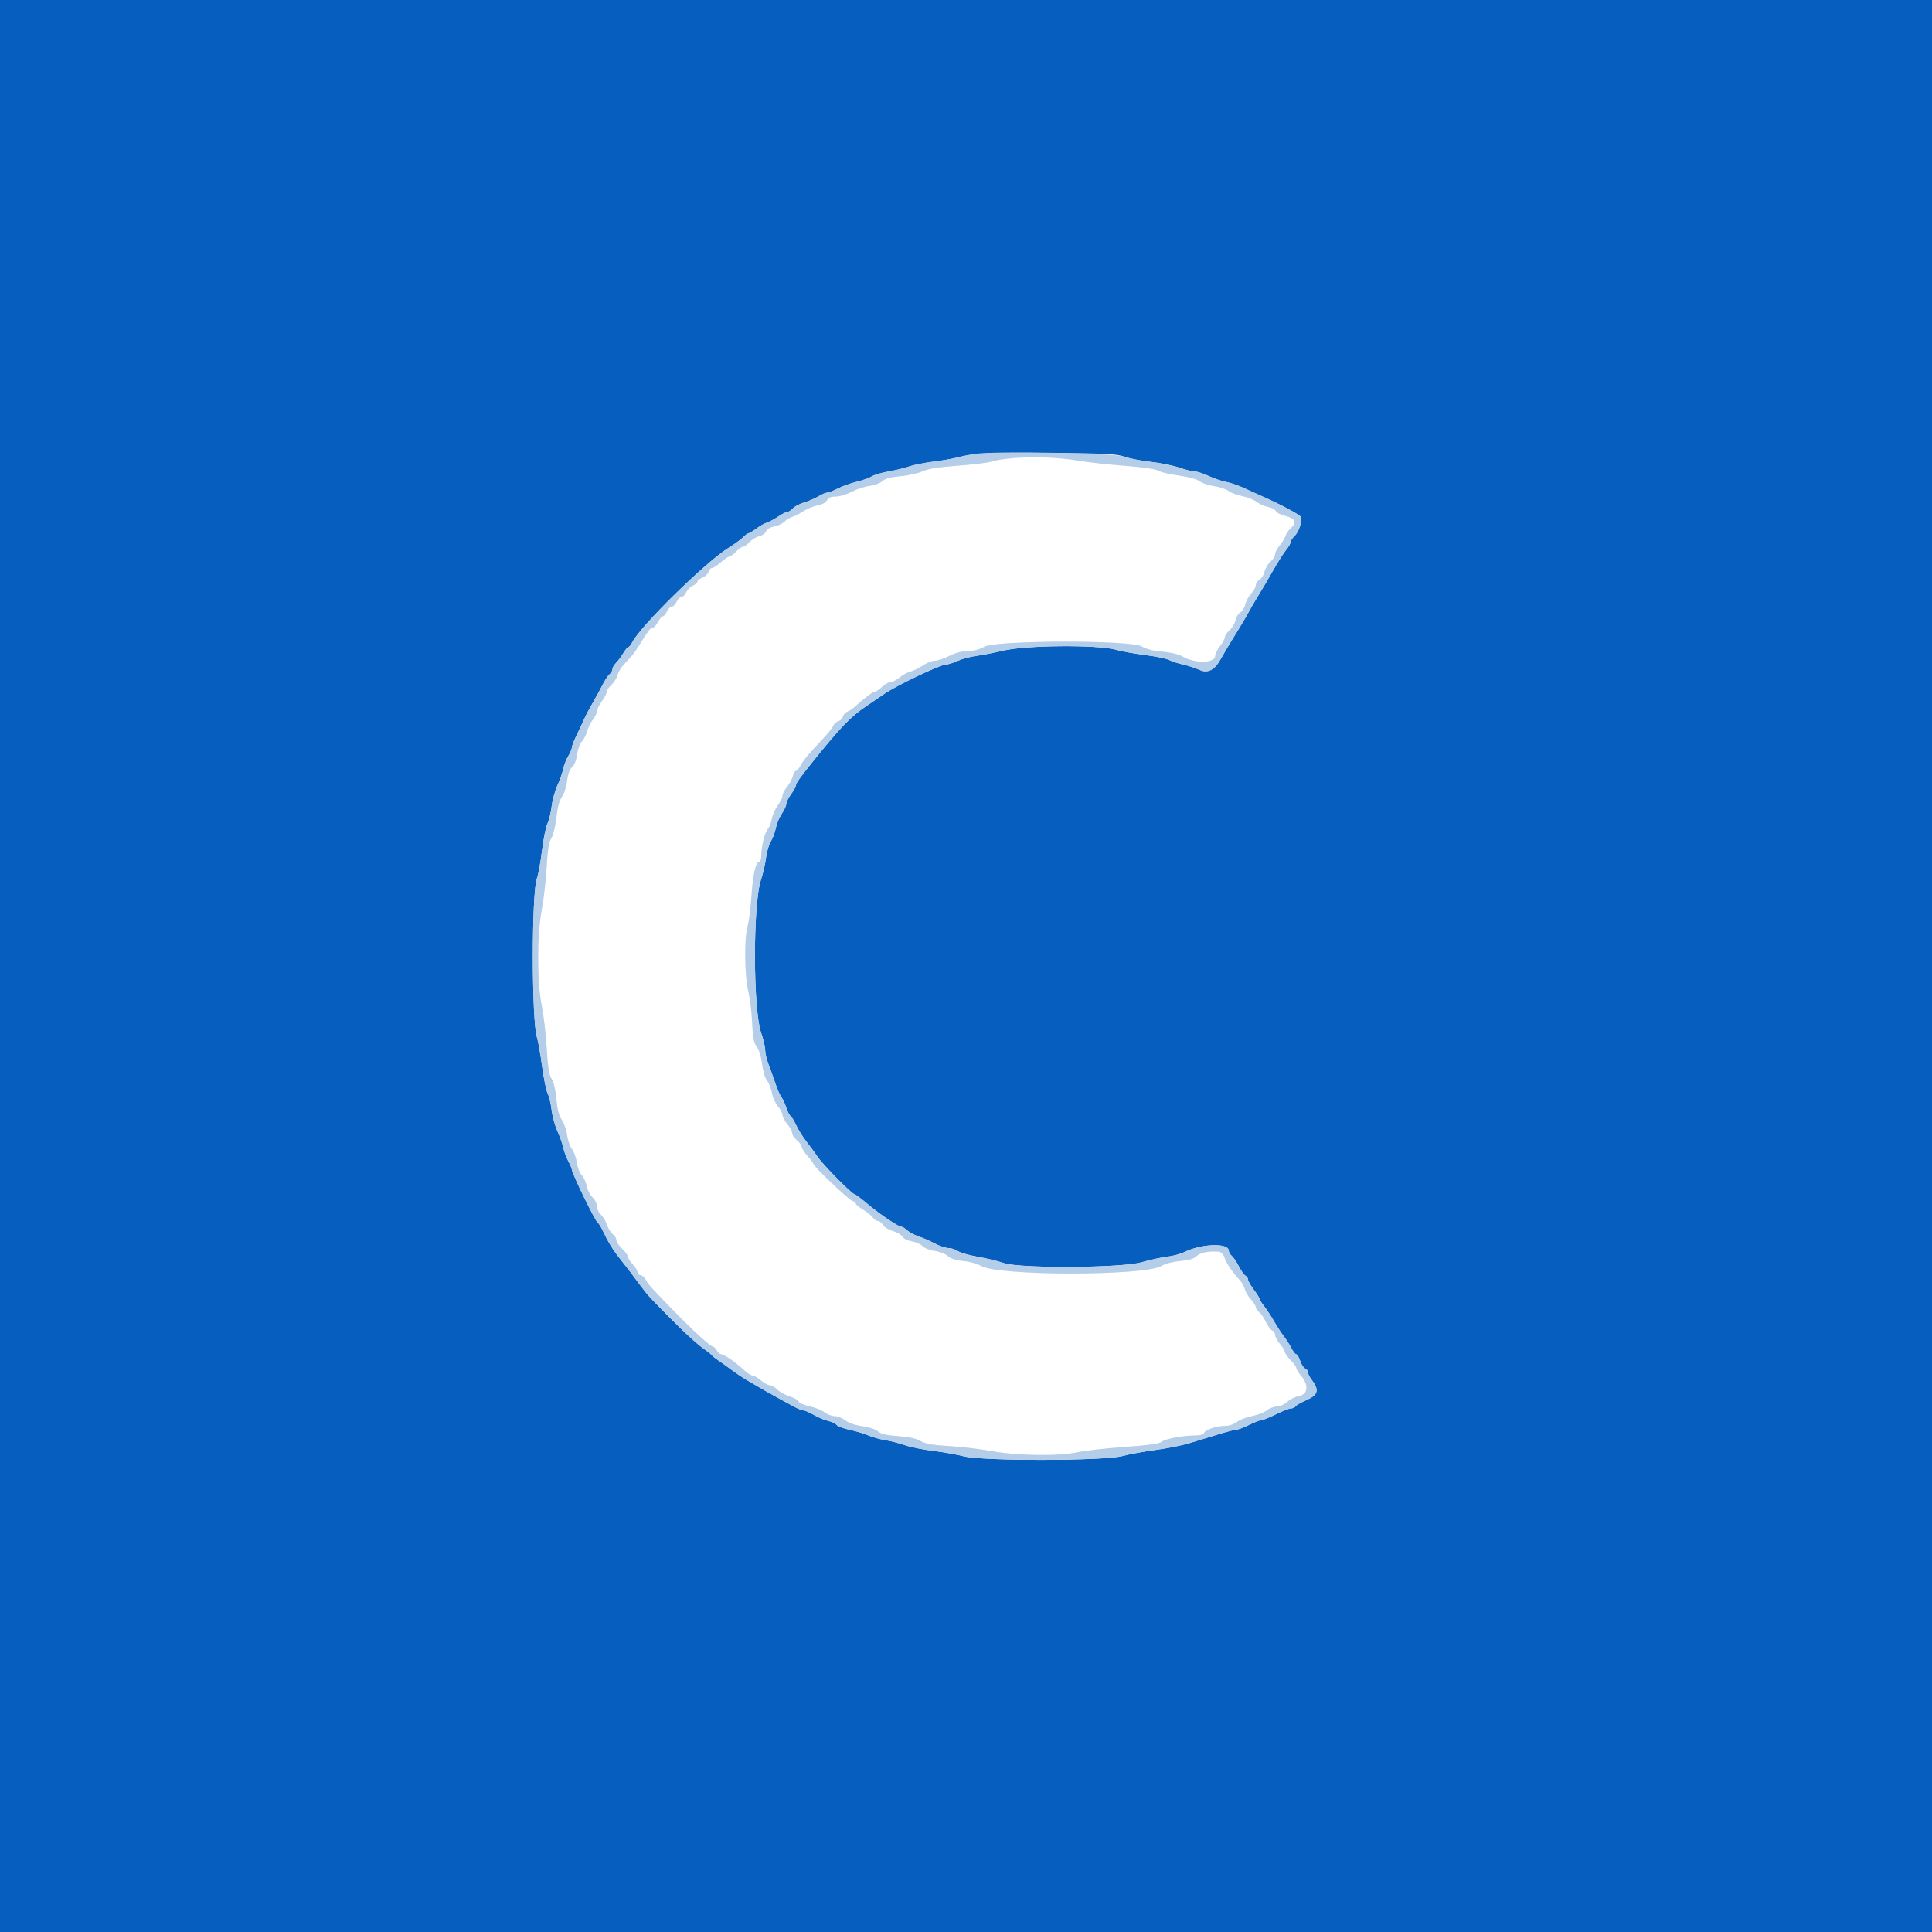
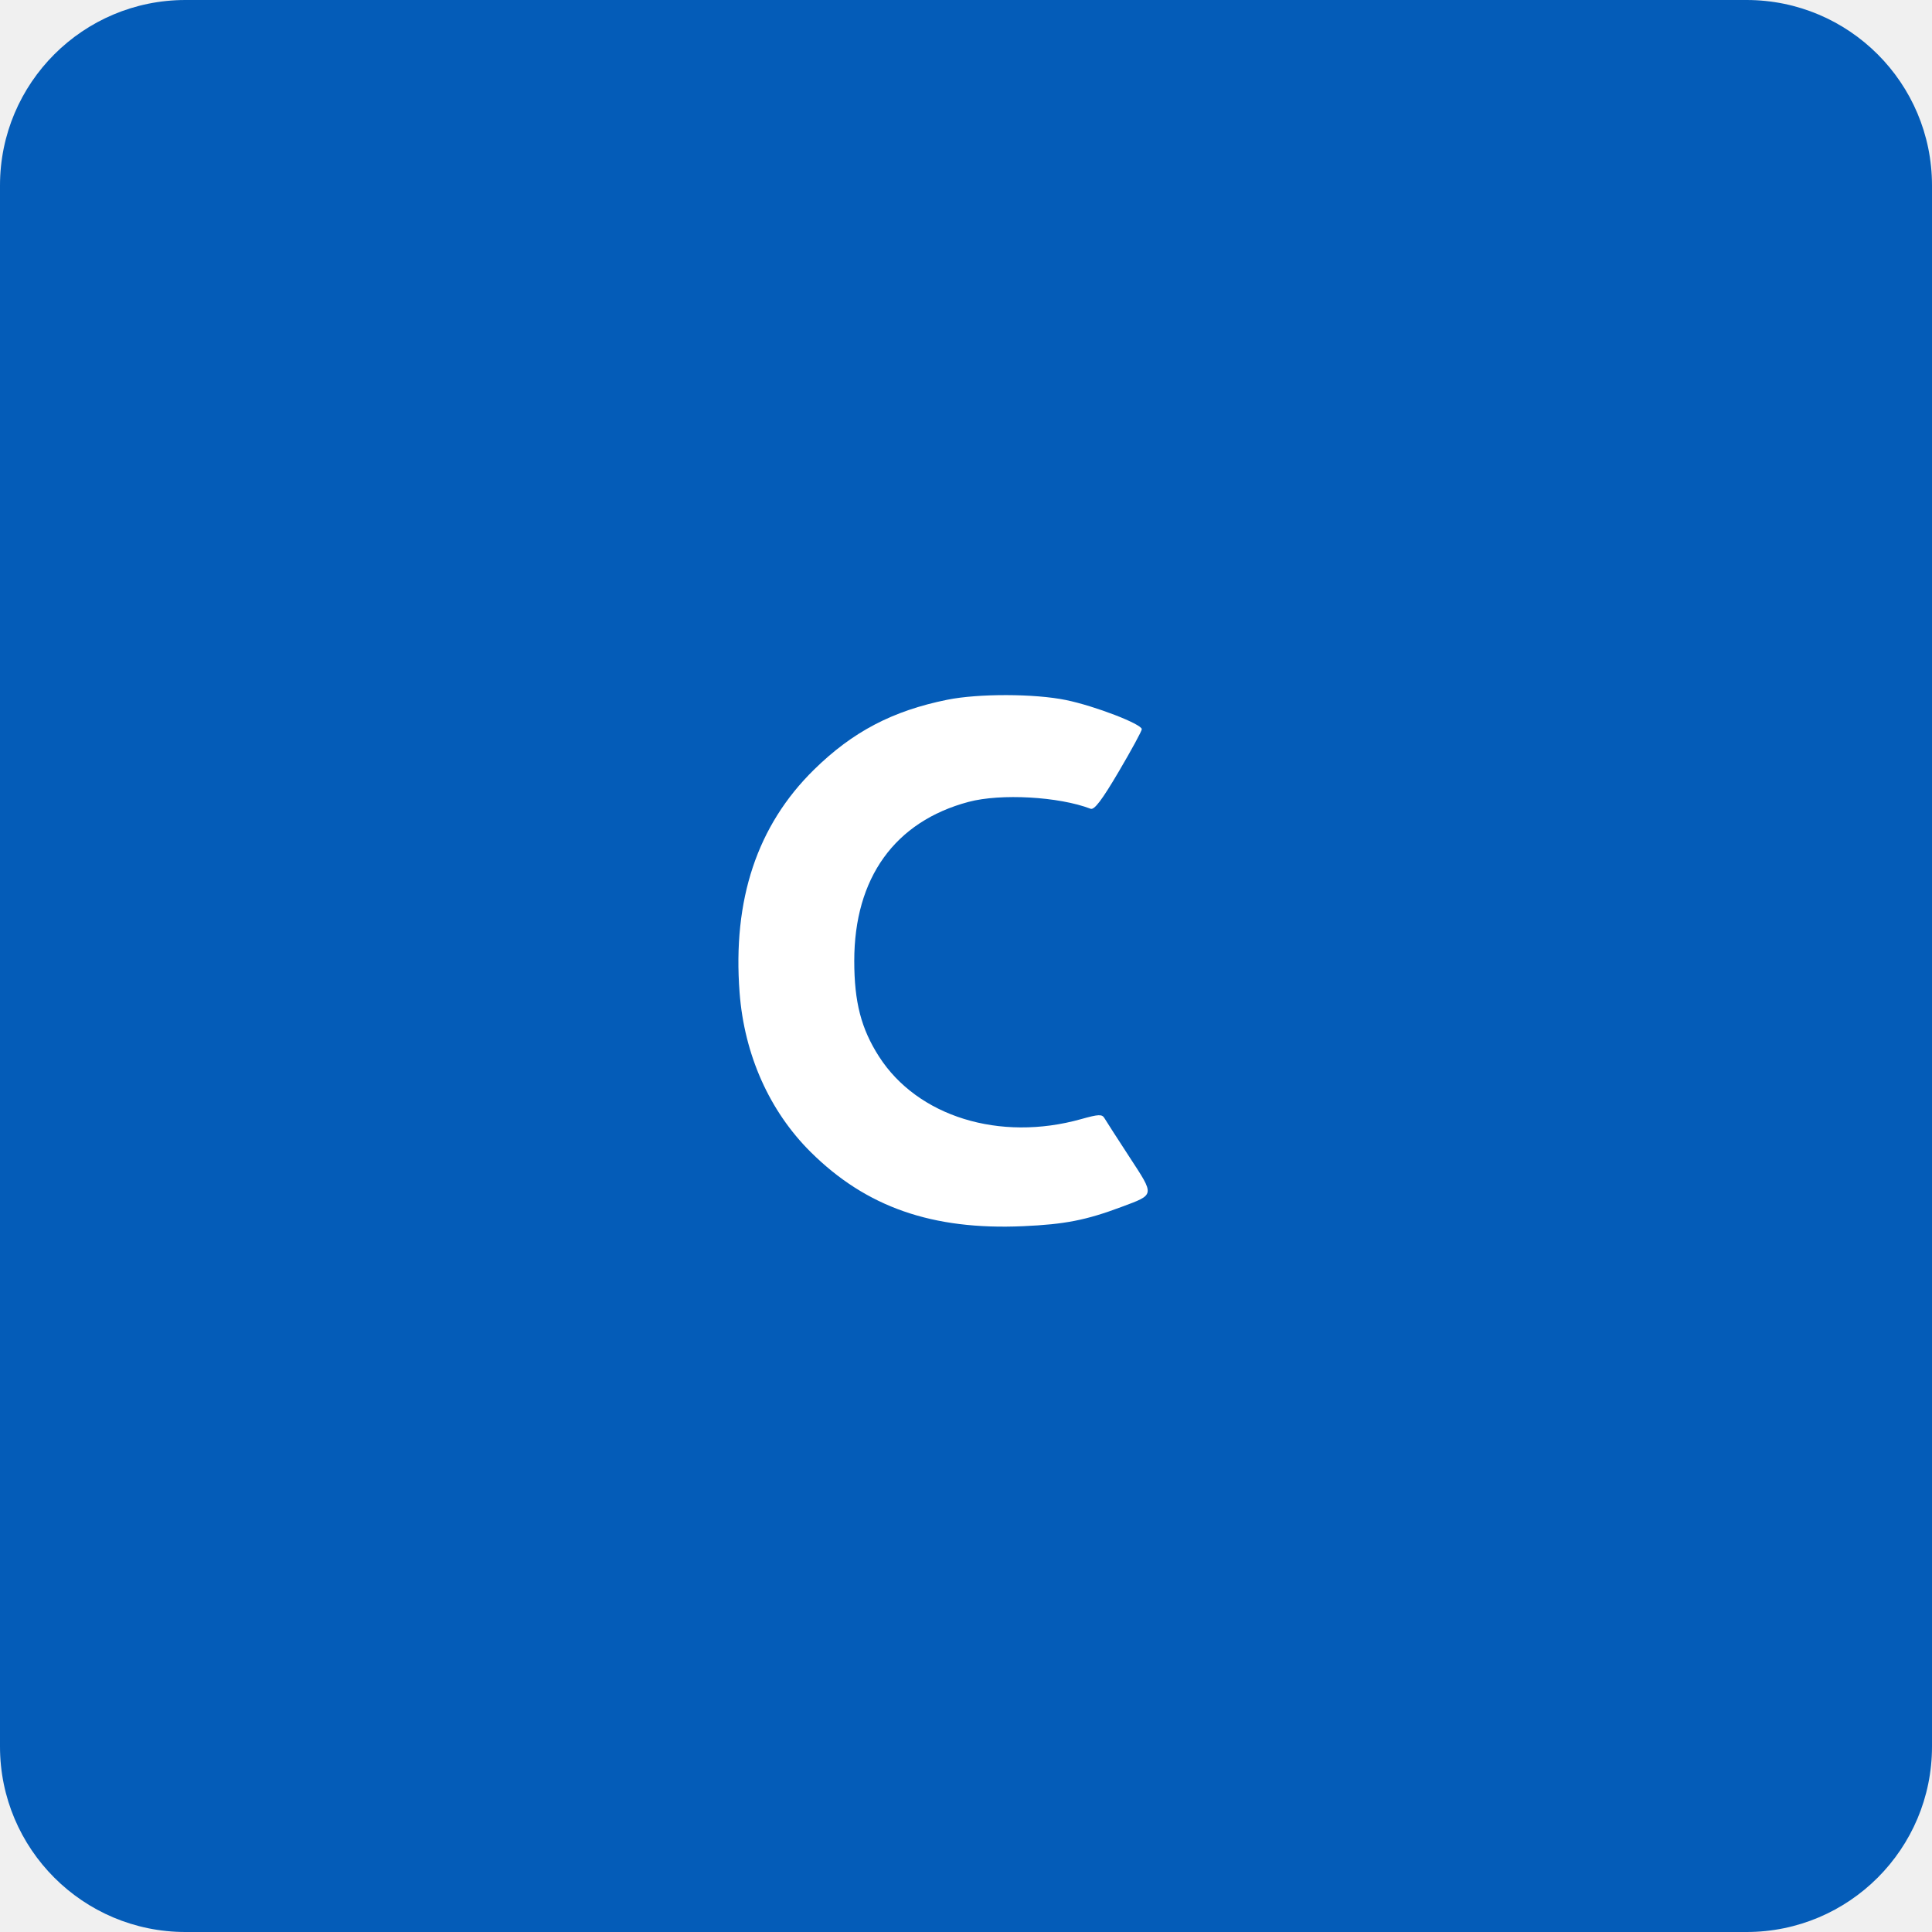
- <svg xmlns="http://www.w3.org/2000/svg" id="svg" version="1.1" width="400" height="400" style="display: block;">
-   <g id="svgg">
-     <path id="path0" d="M210.600 94.833 C 208.400 95.002,205.970 95.339,205.200 95.582 C 204.430 95.825,201.280 96.206,198.200 96.428 C 194.277 96.712,192.121 97.056,191.000 97.577 C 190.120 97.986,188.074 98.442,186.452 98.589 C 184.393 98.777,183.260 99.086,182.694 99.613 C 182.248 100.029,181.054 100.472,180.041 100.599 C 179.029 100.725,177.363 101.272,176.341 101.814 C 175.319 102.356,173.840 102.800,173.055 102.800 C 172.048 102.800,171.505 103.030,171.209 103.583 C 170.962 104.045,170.178 104.472,169.295 104.626 C 168.473 104.769,167.170 105.299,166.400 105.803 C 165.630 106.307,164.577 106.846,164.061 106.999 C 163.544 107.153,162.789 107.611,162.383 108.017 C 161.977 108.423,161.011 108.874,160.236 109.020 C 159.381 109.180,158.736 109.571,158.596 110.014 C 158.468 110.416,157.855 110.856,157.232 110.993 C 156.610 111.130,155.686 111.682,155.181 112.221 C 154.675 112.759,154.053 113.200,153.800 113.200 C 153.547 113.200,152.917 113.650,152.400 114.200 C 151.883 114.750,151.267 115.203,151.030 115.206 C 150.794 115.210,149.991 115.750,149.246 116.406 C 148.501 117.063,147.667 117.600,147.392 117.600 C 147.118 117.600,146.800 117.958,146.685 118.395 C 146.571 118.833,146.010 119.368,145.439 119.585 C 144.867 119.802,144.400 120.169,144.400 120.399 C 144.400 120.629,143.970 121.013,143.444 121.253 C 142.918 121.492,142.292 122.118,142.053 122.644 C 141.813 123.170,141.372 123.600,141.073 123.600 C 140.773 123.600,140.323 124.050,140.073 124.600 C 139.822 125.150,139.372 125.600,139.073 125.600 C 138.773 125.600,138.323 126.050,138.073 126.600 C 137.822 127.150,137.438 127.600,137.219 127.600 C 137.000 127.600,136.541 128.140,136.200 128.800 C 135.859 129.460,135.359 130.001,135.090 130.003 C 134.632 130.005,134.299 130.445,132.173 133.864 C 131.718 134.596,131.055 135.511,130.701 135.897 C 130.346 136.284,129.617 137.080,129.080 137.666 C 128.543 138.253,127.983 139.213,127.836 139.800 C 127.688 140.388,127.125 141.278,126.584 141.780 C 126.043 142.281,125.600 142.951,125.600 143.268 C 125.600 143.585,125.150 144.455,124.600 145.200 C 124.050 145.945,123.600 146.856,123.600 147.224 C 123.600 147.591,123.225 148.369,122.766 148.952 C 122.307 149.535,121.756 150.651,121.540 151.432 C 121.324 152.213,120.828 153.172,120.437 153.563 C 120.046 153.954,119.608 155.157,119.464 156.237 C 119.305 157.433,118.904 158.448,118.438 158.834 C 117.937 159.250,117.576 160.250,117.390 161.740 C 117.233 162.994,116.762 164.448,116.338 164.988 C 115.827 165.638,115.444 167.062,115.196 169.236 C 114.989 171.048,114.520 172.967,114.144 173.542 C 113.648 174.298,113.386 175.931,113.174 179.589 C 113.014 182.345,112.557 186.310,112.158 188.400 C 111.167 193.593,111.169 203.245,112.161 208.200 C 112.558 210.180,113.022 214.158,113.193 217.040 C 113.427 220.994,113.677 222.546,114.213 223.364 C 114.646 224.025,115.029 225.655,115.196 227.551 C 115.386 229.715,115.720 231.009,116.298 231.827 C 116.755 232.472,117.251 233.893,117.401 234.984 C 117.551 236.075,118.008 237.393,118.417 237.912 C 118.825 238.431,119.282 239.699,119.431 240.728 C 119.580 241.758,120.031 242.914,120.433 243.298 C 120.835 243.683,121.288 244.673,121.440 245.498 C 121.593 246.324,122.141 247.396,122.659 247.881 C 123.176 248.365,123.600 249.222,123.600 249.785 C 123.600 250.347,123.959 251.115,124.398 251.491 C 124.836 251.866,125.404 252.810,125.659 253.587 C 125.914 254.364,126.455 255.235,126.861 255.523 C 127.268 255.810,127.600 256.351,127.600 256.724 C 127.600 257.097,128.140 257.912,128.800 258.535 C 129.460 259.158,130.000 259.896,130.000 260.175 C 130.000 260.455,130.450 261.169,131.000 261.762 C 131.550 262.356,132.000 263.102,132.000 263.421 C 132.000 263.739,132.264 264.000,132.586 264.000 C 132.908 264.000,133.385 264.399,133.647 264.887 C 134.206 265.933,134.831 266.628,139.495 271.400 C 143.689 275.690,147.097 278.800,147.604 278.800 C 147.806 278.800,148.165 279.160,148.400 279.600 C 148.635 280.040,149.063 280.400,149.350 280.400 C 149.942 280.400,152.329 282.064,154.082 283.700 C 154.731 284.305,155.504 284.800,155.800 284.800 C 156.096 284.800,156.873 285.250,157.527 285.800 C 158.181 286.350,159.013 286.800,159.376 286.800 C 159.739 286.800,160.449 287.213,160.954 287.717 C 161.458 288.222,162.601 288.854,163.494 289.121 C 164.387 289.388,165.213 289.858,165.331 290.165 C 165.449 290.471,166.477 290.922,167.616 291.166 C 168.755 291.410,170.141 291.968,170.697 292.405 C 171.253 292.842,172.199 293.200,172.800 293.200 C 173.401 293.200,174.392 293.593,175.003 294.074 C 175.682 294.608,177.057 295.077,178.537 295.279 C 179.941 295.471,181.305 295.923,181.780 296.353 C 182.381 296.897,183.497 297.161,185.953 297.339 C 188.187 297.502,189.742 297.841,190.614 298.355 C 191.600 298.937,193.042 299.192,196.461 299.388 C 198.958 299.531,202.943 300.005,205.318 300.440 C 210.647 301.416,219.357 301.521,223.200 300.654 C 224.630 300.332,228.950 299.850,232.800 299.582 C 237.637 299.247,239.999 298.923,240.445 298.536 C 241.159 297.916,244.890 297.206,247.457 297.202 C 248.528 297.201,249.193 296.996,249.335 296.625 C 249.587 295.968,252.004 295.206,253.846 295.202 C 254.531 295.201,255.552 294.838,256.115 294.396 C 256.677 293.953,258.066 293.415,259.200 293.200 C 260.334 292.985,261.723 292.447,262.285 292.004 C 262.848 291.562,263.797 291.200,264.396 291.200 C 264.994 291.200,265.944 290.773,266.507 290.251 C 267.070 289.729,268.177 289.181,268.966 289.033 C 270.800 288.689,271.000 286.775,269.400 284.873 C 268.850 284.219,268.400 283.492,268.400 283.256 C 268.400 283.020,267.860 282.275,267.200 281.600 C 266.540 280.925,266.000 280.154,266.000 279.886 C 265.999 279.619,265.549 278.877,265.000 278.238 C 264.450 277.599,264.000 276.763,264.000 276.381 C 264.000 275.998,263.730 275.582,263.399 275.455 C 263.069 275.328,262.484 274.544,262.099 273.712 C 261.715 272.881,261.085 271.965,260.700 271.677 C 260.315 271.390,260.000 270.921,260.000 270.636 C 260.000 270.350,259.552 269.633,259.003 269.041 C 258.455 268.450,257.892 267.509,257.752 266.949 C 257.611 266.390,257.115 265.512,256.648 264.997 C 255.058 263.243,253.973 261.642,253.547 260.420 C 253.264 259.607,252.835 259.181,252.261 259.142 C 250.155 259.000,248.535 259.332,247.737 260.071 C 247.139 260.625,246.098 260.935,244.337 261.084 C 242.851 261.210,241.252 261.630,240.477 262.096 C 236.993 264.196,206.606 264.193,203.117 262.094 C 202.393 261.658,200.743 261.199,199.451 261.074 C 197.909 260.926,196.810 260.577,196.251 260.058 C 195.783 259.624,194.556 259.144,193.524 258.992 C 192.492 258.841,191.351 258.388,190.989 257.987 C 190.626 257.586,189.622 257.139,188.759 256.993 C 187.892 256.847,187.023 256.418,186.818 256.034 C 186.614 255.653,185.720 255.123,184.830 254.856 C 183.941 254.590,183.024 254.018,182.792 253.586 C 182.561 253.154,182.118 252.800,181.809 252.800 C 181.499 252.800,181.010 252.477,180.723 252.082 C 180.435 251.687,179.525 250.952,178.700 250.449 C 177.875 249.946,177.200 249.382,177.200 249.194 C 177.200 249.007,176.856 248.745,176.435 248.611 C 175.673 248.369,168.400 241.444,168.400 240.960 C 168.400 240.820,167.860 240.091,167.200 239.339 C 166.540 238.587,166.000 237.741,166.000 237.458 C 166.000 237.176,165.550 236.553,165.000 236.075 C 164.450 235.597,164.000 234.915,164.000 234.560 C 164.000 234.206,163.550 233.381,163.000 232.727 C 162.450 232.073,162.000 231.220,162.000 230.832 C 162.000 230.443,161.569 229.623,161.043 229.011 C 160.516 228.398,159.970 227.176,159.830 226.294 C 159.689 225.413,159.237 224.264,158.825 223.741 C 158.392 223.190,157.957 221.749,157.790 220.313 C 157.619 218.840,157.176 217.394,156.697 216.746 C 156.056 215.879,155.856 214.856,155.719 211.728 C 155.624 209.568,155.260 206.630,154.910 205.200 C 154.144 202.074,154.064 194.131,154.775 191.800 C 155.043 190.920,155.409 188.040,155.587 185.400 C 155.892 180.895,156.490 178.400,157.264 178.400 C 157.449 178.400,157.604 177.815,157.610 177.100 C 157.624 175.230,158.356 172.312,158.989 171.606 C 159.288 171.273,159.656 170.335,159.806 169.523 C 159.957 168.711,160.512 167.461,161.040 166.746 C 161.568 166.030,162.000 165.133,162.000 164.753 C 162.000 164.373,162.423 163.553,162.939 162.931 C 163.456 162.309,163.999 161.305,164.147 160.700 C 164.294 160.095,164.587 159.600,164.797 159.600 C 165.008 159.600,165.436 159.105,165.749 158.500 C 166.316 157.407,167.276 156.261,170.544 152.780 C 171.484 151.779,172.377 150.637,172.528 150.242 C 172.680 149.847,173.146 149.434,173.565 149.325 C 173.984 149.216,174.416 148.784,174.525 148.365 C 174.634 147.946,175.056 147.482,175.462 147.333 C 175.868 147.184,176.560 146.727,177.000 146.319 C 178.750 144.693,180.728 143.200,181.132 143.200 C 181.367 143.200,182.044 142.750,182.638 142.200 C 183.231 141.650,184.037 141.200,184.428 141.200 C 184.819 141.200,185.647 140.777,186.269 140.261 C 186.891 139.744,187.890 139.202,188.490 139.056 C 189.089 138.910,190.239 138.342,191.045 137.795 C 191.852 137.248,192.982 136.799,193.556 136.798 C 194.130 136.797,195.486 136.347,196.568 135.798 C 197.818 135.164,199.206 134.800,200.374 134.800 C 201.541 134.800,202.794 134.472,203.806 133.900 C 206.231 132.531,234.155 132.488,236.400 133.849 C 237.321 134.408,238.768 134.774,240.627 134.920 C 242.342 135.054,243.995 135.449,244.827 135.924 C 247.505 137.451,251.600 137.344,251.600 135.748 C 251.600 135.378,252.050 134.486,252.600 133.764 C 253.150 133.043,253.600 132.204,253.600 131.899 C 253.600 131.594,254.032 130.969,254.560 130.510 C 255.088 130.050,255.643 129.117,255.793 128.434 C 255.942 127.752,256.396 127.016,256.800 126.800 C 257.204 126.584,257.656 125.857,257.803 125.185 C 257.951 124.514,258.505 123.496,259.036 122.924 C 259.566 122.351,260.000 121.556,260.000 121.156 C 260.000 120.756,260.345 120.243,260.767 120.017 C 261.190 119.791,261.658 119.048,261.807 118.366 C 261.957 117.683,262.512 116.750,263.040 116.290 C 263.568 115.831,264.000 115.142,264.000 114.759 C 264.000 114.375,264.425 113.553,264.945 112.931 C 265.465 112.309,266.010 111.419,266.155 110.953 C 266.301 110.487,266.776 109.784,267.210 109.391 C 268.546 108.182,268.211 107.348,266.184 106.838 C 265.185 106.586,264.267 106.120,264.145 105.801 C 264.023 105.482,263.309 105.107,262.558 104.966 C 261.807 104.825,260.728 104.344,260.159 103.896 C 259.590 103.449,258.287 102.927,257.262 102.738 C 256.238 102.548,254.950 102.064,254.400 101.662 C 253.850 101.260,252.500 100.810,251.400 100.663 C 250.300 100.515,248.943 100.058,248.385 99.647 C 247.768 99.194,246.052 98.724,244.013 98.449 C 242.167 98.201,240.283 97.753,239.826 97.454 C 239.319 97.122,236.588 96.725,232.798 96.433 C 229.389 96.170,225.160 95.705,223.400 95.400 C 218.989 94.635,215.304 94.472,210.600 94.833 " stroke="none" fill="#ffffff" fill-rule="evenodd" />
-     <path id="path1" d="M0.000 200.000 L 0.000 400.000 200.000 400.000 L 400.000 400.000 400.000 200.000 L 400.000 0.000 200.000 0.000 L 0.000 0.000 0.000 200.000 M232.758 94.544 C 233.725 94.908,236.155 95.388,238.158 95.612 C 240.161 95.836,242.836 96.375,244.102 96.810 C 245.367 97.244,246.807 97.602,247.302 97.604 C 247.796 97.606,249.102 98.028,250.205 98.542 C 251.308 99.055,252.928 99.607,253.805 99.767 C 254.682 99.927,256.390 100.516,257.600 101.074 C 258.810 101.633,260.520 102.407,261.400 102.794 C 265.152 104.445,269.195 106.609,269.366 107.057 C 269.673 107.857,268.850 110.231,267.998 111.002 C 267.559 111.399,267.200 111.952,267.200 112.231 C 267.200 112.510,266.781 113.247,266.268 113.869 C 265.756 114.491,264.573 116.350,263.639 118.000 C 262.706 119.650,261.328 121.990,260.579 123.200 C 259.829 124.410,258.932 125.940,258.586 126.600 C 258.241 127.260,257.346 128.790,256.599 130.000 C 254.501 133.397,253.624 134.863,252.650 136.600 C 251.420 138.792,249.974 139.469,248.257 138.654 C 247.545 138.316,246.098 137.846,245.041 137.609 C 243.983 137.372,242.642 136.938,242.059 136.644 C 241.477 136.350,239.290 135.896,237.200 135.636 C 235.110 135.376,232.320 134.870,231.000 134.511 C 227.130 133.461,212.575 133.571,207.800 134.686 C 205.820 135.149,203.229 135.654,202.042 135.809 C 200.855 135.964,199.145 136.427,198.242 136.837 C 197.339 137.247,196.254 137.586,195.832 137.591 C 194.642 137.605,185.457 141.988,183.000 143.715 C 182.120 144.334,180.495 145.440,179.390 146.175 C 176.167 148.315,174.021 150.543,168.192 157.800 C 165.569 161.067,164.800 162.149,164.800 162.577 C 164.800 162.834,164.350 163.655,163.800 164.400 C 163.250 165.145,162.800 166.055,162.800 166.422 C 162.800 166.788,162.376 167.714,161.857 168.478 C 161.338 169.242,160.783 170.573,160.623 171.434 C 160.464 172.295,160.000 173.542,159.593 174.204 C 159.186 174.867,158.735 176.397,158.591 177.604 C 158.447 178.812,157.974 180.866,157.541 182.169 C 155.863 187.215,155.894 209.042,157.586 213.856 C 158.034 215.130,158.408 216.719,158.418 217.386 C 158.427 218.054,158.715 219.320,159.057 220.200 C 159.399 221.080,160.045 222.880,160.492 224.200 C 160.940 225.520,161.529 226.870,161.802 227.200 C 162.075 227.530,162.515 228.472,162.779 229.294 C 163.042 230.116,163.440 230.901,163.662 231.038 C 163.884 231.176,164.410 232.033,164.831 232.944 C 165.251 233.855,166.225 235.410,166.995 236.400 C 167.766 237.390,168.823 238.830,169.344 239.600 C 170.410 241.173,176.354 247.200,176.840 247.200 C 177.013 247.200,178.290 248.152,179.677 249.315 C 182.328 251.537,185.999 254.000,186.660 254.000 C 186.874 254.000,187.408 254.335,187.847 254.743 C 188.286 255.152,189.354 255.721,190.221 256.007 C 191.087 256.293,192.589 256.948,193.558 257.463 C 194.526 257.979,195.792 258.400,196.371 258.400 C 196.949 258.400,197.819 258.678,198.303 259.017 C 198.788 259.357,200.667 259.895,202.478 260.214 C 204.290 260.532,206.678 261.109,207.786 261.496 C 211.118 262.660,232.237 262.537,236.400 261.330 C 238.050 260.851,240.390 260.341,241.600 260.196 C 242.810 260.051,244.430 259.620,245.200 259.238 C 248.769 257.468,254.400 257.287,254.400 258.942 C 254.400 259.250,254.683 259.737,255.029 260.024 C 255.375 260.311,256.029 261.279,256.481 262.173 C 256.934 263.068,257.551 263.944,257.852 264.120 C 258.153 264.296,258.400 264.669,258.400 264.949 C 258.400 265.228,258.935 266.165,259.589 267.029 C 260.243 267.893,260.783 268.754,260.789 268.942 C 260.795 269.130,261.205 269.788,261.700 270.403 C 262.195 271.019,263.140 272.457,263.800 273.600 C 264.460 274.743,265.380 276.155,265.844 276.739 C 266.308 277.322,266.987 278.385,267.354 279.100 C 267.721 279.815,268.182 280.400,268.379 280.400 C 268.577 280.400,268.941 281.014,269.188 281.765 C 269.436 282.515,269.900 283.230,270.219 283.352 C 270.539 283.475,270.800 283.826,270.800 284.134 C 270.800 284.441,271.133 285.121,271.541 285.646 C 273.170 287.745,272.933 288.785,270.590 289.822 C 269.426 290.336,268.356 290.947,268.213 291.179 C 268.070 291.410,267.648 291.601,267.276 291.602 C 266.904 291.602,265.520 292.142,264.200 292.800 C 262.880 293.458,261.530 294.003,261.200 294.011 C 260.870 294.019,259.700 294.468,258.600 295.009 C 257.500 295.550,256.330 295.991,256.000 295.989 C 255.670 295.988,253.960 296.430,252.200 296.973 C 250.440 297.516,247.756 298.337,246.236 298.798 C 244.716 299.259,241.566 299.889,239.236 300.198 C 236.906 300.507,233.830 301.072,232.400 301.454 C 228.535 302.486,203.499 302.528,199.522 301.508 C 198.049 301.131,195.169 300.620,193.122 300.374 C 191.075 300.128,188.442 299.592,187.271 299.183 C 186.101 298.775,184.301 298.315,183.271 298.161 C 182.242 298.008,180.664 297.567,179.764 297.183 C 178.864 296.798,177.123 296.275,175.895 296.020 C 174.666 295.765,173.455 295.308,173.203 295.004 C 172.951 294.700,172.172 294.332,171.472 294.186 C 170.773 294.041,169.448 293.489,168.529 292.961 C 167.610 292.432,166.620 291.999,166.329 291.998 C 166.038 291.996,165.260 291.701,164.600 291.341 C 163.940 290.981,162.590 290.250,161.600 289.716 C 159.721 288.703,157.159 287.240,154.540 285.686 C 153.693 285.183,152.280 284.232,151.400 283.573 C 150.520 282.915,149.350 282.079,148.800 281.716 C 148.250 281.353,147.620 280.855,147.400 280.610 C 147.180 280.364,146.617 279.900,146.150 279.579 C 143.992 278.096,140.662 274.941,134.600 268.638 C 134.160 268.180,133.137 266.905,132.327 265.803 C 130.572 263.416,130.043 262.722,128.314 260.546 C 126.899 258.765,125.848 257.048,124.766 254.749 C 124.391 253.951,123.916 253.195,123.711 253.069 C 123.189 252.746,118.400 242.912,118.400 242.162 C 118.400 241.957,118.064 241.161,117.653 240.394 C 117.243 239.627,116.776 238.370,116.616 237.600 C 116.456 236.830,115.914 235.300,115.411 234.200 C 114.908 233.100,114.366 231.120,114.207 229.800 C 114.048 228.481,113.676 226.934,113.381 226.364 C 113.086 225.793,112.571 223.273,112.235 220.763 C 111.900 218.254,111.425 215.570,111.180 214.800 C 110.032 211.193,110.036 184.702,111.184 181.800 C 111.446 181.140,111.911 178.575,112.219 176.101 C 112.527 173.626,113.035 171.106,113.348 170.500 C 113.661 169.895,114.048 168.319,114.207 167.000 C 114.366 165.680,114.908 163.700,115.411 162.600 C 115.914 161.500,116.451 159.970,116.606 159.200 C 116.760 158.430,117.227 157.239,117.643 156.553 C 118.059 155.867,118.400 155.059,118.400 154.759 C 118.400 154.458,118.842 153.309,119.383 152.206 C 119.923 151.103,120.645 149.570,120.986 148.800 C 121.327 148.030,122.136 146.500,122.783 145.400 C 123.431 144.300,124.327 142.659,124.775 141.753 C 125.224 140.847,125.863 139.880,126.195 139.604 C 126.528 139.328,126.800 138.854,126.800 138.551 C 126.800 138.248,127.135 137.665,127.545 137.255 C 127.954 136.846,128.623 135.946,129.031 135.255 C 129.439 134.565,129.909 134.000,130.076 134.000 C 130.243 134.000,130.637 133.505,130.951 132.900 C 132.726 129.482,146.123 116.355,150.800 113.451 C 152.010 112.699,153.379 111.706,153.842 111.242 C 154.305 110.779,154.828 110.400,155.004 110.400 C 155.180 110.400,155.881 109.976,156.562 109.458 C 157.243 108.939,158.224 108.381,158.741 108.218 C 159.259 108.054,160.319 107.488,161.097 106.960 C 161.875 106.432,162.729 106.000,162.994 106.000 C 163.259 106.000,163.777 105.668,164.144 105.261 C 164.512 104.855,165.575 104.298,166.506 104.023 C 167.438 103.748,168.761 103.180,169.447 102.761 C 170.133 102.343,170.950 102.000,171.263 102.000 C 171.575 102.000,172.544 101.624,173.415 101.164 C 174.287 100.705,176.040 100.076,177.311 99.767 C 178.582 99.457,180.022 98.946,180.511 98.631 C 181.000 98.316,182.570 97.855,184.000 97.608 C 185.430 97.360,187.320 96.901,188.200 96.589 C 189.080 96.276,191.330 95.825,193.200 95.587 C 195.070 95.350,197.320 94.963,198.200 94.728 C 201.716 93.790,204.334 93.659,217.400 93.769 C 228.878 93.865,231.274 93.986,232.758 94.544 " stroke="none" fill="#065ebe" fill-rule="evenodd" />
-     <path id="path2" d="M201.800 93.978 C 200.700 94.156,199.080 94.494,198.200 94.728 C 197.320 94.963,195.070 95.350,193.200 95.587 C 191.330 95.825,189.080 96.276,188.200 96.589 C 187.320 96.901,185.430 97.360,184.000 97.608 C 182.570 97.855,181.000 98.316,180.511 98.631 C 180.022 98.946,178.582 99.457,177.311 99.767 C 176.040 100.076,174.287 100.705,173.415 101.164 C 172.544 101.624,171.575 102.000,171.263 102.000 C 170.950 102.000,170.133 102.343,169.447 102.761 C 168.761 103.180,167.438 103.748,166.506 104.023 C 165.575 104.298,164.512 104.855,164.144 105.261 C 163.777 105.668,163.259 106.000,162.994 106.000 C 162.729 106.000,161.875 106.432,161.097 106.960 C 160.319 107.488,159.259 108.054,158.741 108.218 C 158.224 108.381,157.243 108.939,156.562 109.458 C 155.881 109.976,155.180 110.400,155.004 110.400 C 154.828 110.400,154.305 110.779,153.842 111.242 C 153.379 111.706,152.010 112.699,150.800 113.451 C 146.123 116.355,132.726 129.482,130.951 132.900 C 130.637 133.505,130.243 134.000,130.076 134.000 C 129.909 134.000,129.439 134.565,129.031 135.255 C 128.623 135.946,127.954 136.846,127.545 137.255 C 127.135 137.665,126.800 138.248,126.800 138.551 C 126.800 138.854,126.528 139.328,126.195 139.604 C 125.863 139.880,125.224 140.847,124.775 141.753 C 124.327 142.659,123.431 144.300,122.783 145.400 C 122.136 146.500,121.327 148.030,120.986 148.800 C 120.645 149.570,119.923 151.103,119.383 152.206 C 118.842 153.309,118.400 154.458,118.400 154.759 C 118.400 155.059,118.059 155.867,117.643 156.553 C 117.227 157.239,116.760 158.430,116.606 159.200 C 116.451 159.970,115.914 161.500,115.411 162.600 C 114.908 163.700,114.366 165.680,114.207 167.000 C 114.048 168.319,113.661 169.895,113.348 170.500 C 113.035 171.106,112.527 173.626,112.219 176.101 C 111.911 178.575,111.446 181.140,111.184 181.800 C 110.036 184.702,110.032 211.193,111.180 214.800 C 111.425 215.570,111.900 218.254,112.235 220.763 C 112.571 223.273,113.086 225.793,113.381 226.364 C 113.676 226.934,114.048 228.481,114.207 229.800 C 114.366 231.120,114.908 233.100,115.411 234.200 C 115.914 235.300,116.456 236.830,116.616 237.600 C 116.776 238.370,117.243 239.627,117.653 240.394 C 118.064 241.161,118.400 241.957,118.400 242.162 C 118.400 242.912,123.189 252.746,123.711 253.069 C 123.916 253.195,124.391 253.951,124.766 254.749 C 125.848 257.048,126.899 258.765,128.314 260.546 C 130.043 262.722,130.572 263.416,132.327 265.803 C 133.137 266.905,134.160 268.180,134.600 268.638 C 140.662 274.941,143.992 278.096,146.150 279.579 C 146.617 279.900,147.180 280.364,147.400 280.610 C 147.620 280.855,148.250 281.353,148.800 281.716 C 149.350 282.079,150.520 282.915,151.400 283.573 C 152.280 284.232,153.693 285.183,154.540 285.686 C 157.159 287.240,159.721 288.703,161.600 289.716 C 162.590 290.250,163.940 290.981,164.600 291.341 C 165.260 291.701,166.038 291.996,166.329 291.998 C 166.620 291.999,167.610 292.432,168.529 292.961 C 169.448 293.489,170.773 294.041,171.472 294.186 C 172.172 294.332,172.951 294.700,173.203 295.004 C 173.455 295.308,174.666 295.765,175.895 296.020 C 177.123 296.275,178.864 296.798,179.764 297.183 C 180.664 297.567,182.242 298.008,183.271 298.161 C 184.301 298.315,186.101 298.775,187.271 299.183 C 188.442 299.592,191.075 300.128,193.122 300.374 C 195.169 300.620,198.049 301.131,199.522 301.508 C 203.499 302.528,228.535 302.486,232.400 301.454 C 233.830 301.072,236.906 300.507,239.236 300.198 C 241.566 299.889,244.716 299.259,246.236 298.798 C 247.756 298.337,250.440 297.516,252.200 296.973 C 253.960 296.430,255.670 295.988,256.000 295.989 C 256.330 295.991,257.500 295.550,258.600 295.009 C 259.700 294.468,260.870 294.019,261.200 294.011 C 261.530 294.003,262.880 293.458,264.200 292.800 C 265.520 292.142,266.904 291.602,267.276 291.602 C 267.648 291.601,268.070 291.410,268.213 291.179 C 268.356 290.947,269.426 290.336,270.590 289.822 C 272.933 288.785,273.170 287.745,271.541 285.646 C 271.133 285.121,270.800 284.441,270.800 284.134 C 270.800 283.826,270.539 283.475,270.219 283.352 C 269.900 283.230,269.436 282.515,269.188 281.765 C 268.941 281.014,268.577 280.400,268.379 280.400 C 268.182 280.400,267.721 279.815,267.354 279.100 C 266.987 278.385,266.308 277.322,265.844 276.739 C 265.380 276.155,264.460 274.743,263.800 273.600 C 263.140 272.457,262.195 271.019,261.700 270.403 C 261.205 269.788,260.795 269.130,260.789 268.942 C 260.783 268.754,260.243 267.893,259.589 267.029 C 258.935 266.165,258.400 265.228,258.400 264.949 C 258.400 264.669,258.153 264.296,257.852 264.120 C 257.551 263.944,256.934 263.068,256.481 262.173 C 256.029 261.279,255.375 260.311,255.029 260.024 C 254.683 259.737,254.400 259.250,254.400 258.942 C 254.400 257.287,248.769 257.468,245.200 259.238 C 244.430 259.620,242.810 260.051,241.600 260.196 C 240.390 260.341,238.050 260.851,236.400 261.330 C 232.237 262.537,211.118 262.660,207.786 261.496 C 206.678 261.109,204.290 260.532,202.478 260.214 C 200.667 259.895,198.788 259.357,198.303 259.017 C 197.819 258.678,196.949 258.400,196.371 258.400 C 195.792 258.400,194.526 257.979,193.558 257.463 C 192.589 256.948,191.087 256.293,190.221 256.007 C 189.354 255.721,188.286 255.152,187.847 254.743 C 187.408 254.335,186.874 254.000,186.660 254.000 C 185.999 254.000,182.328 251.537,179.677 249.315 C 178.290 248.152,177.013 247.200,176.840 247.200 C 176.354 247.200,170.410 241.173,169.344 239.600 C 168.823 238.830,167.766 237.390,166.995 236.400 C 166.225 235.410,165.251 233.855,164.831 232.944 C 164.410 232.033,163.884 231.176,163.662 231.038 C 163.440 230.901,163.042 230.116,162.779 229.294 C 162.515 228.472,162.075 227.530,161.802 227.200 C 161.529 226.870,160.940 225.520,160.492 224.200 C 160.045 222.880,159.399 221.080,159.057 220.200 C 158.715 219.320,158.427 218.054,158.418 217.386 C 158.408 216.719,158.034 215.130,157.586 213.856 C 155.894 209.042,155.863 187.215,157.541 182.169 C 157.974 180.866,158.447 178.812,158.591 177.604 C 158.735 176.397,159.186 174.867,159.593 174.204 C 160.000 173.542,160.464 172.295,160.623 171.434 C 160.783 170.573,161.338 169.242,161.857 168.478 C 162.376 167.714,162.800 166.788,162.800 166.422 C 162.800 166.055,163.250 165.145,163.800 164.400 C 164.350 163.655,164.800 162.834,164.800 162.577 C 164.800 162.149,165.569 161.067,168.192 157.800 C 174.021 150.543,176.167 148.315,179.390 146.175 C 180.495 145.440,182.120 144.334,183.000 143.715 C 185.457 141.988,194.642 137.605,195.832 137.591 C 196.254 137.586,197.339 137.247,198.242 136.837 C 199.145 136.427,200.855 135.964,202.042 135.809 C 203.229 135.654,205.820 135.149,207.800 134.686 C 212.575 133.571,227.130 133.461,231.000 134.511 C 232.320 134.870,235.110 135.376,237.200 135.636 C 239.290 135.896,241.477 136.350,242.059 136.644 C 242.642 136.938,243.983 137.372,245.041 137.609 C 246.098 137.846,247.545 138.316,248.257 138.654 C 249.974 139.469,251.420 138.792,252.650 136.600 C 253.624 134.863,254.501 133.397,256.599 130.000 C 257.346 128.790,258.241 127.260,258.586 126.600 C 258.932 125.940,259.829 124.410,260.579 123.200 C 261.328 121.990,262.706 119.650,263.639 118.000 C 264.573 116.350,265.756 114.491,266.268 113.869 C 266.781 113.247,267.200 112.510,267.200 112.231 C 267.200 111.952,267.559 111.399,267.998 111.002 C 268.850 110.231,269.673 107.857,269.366 107.057 C 269.195 106.609,265.152 104.445,261.400 102.794 C 260.520 102.407,258.810 101.633,257.600 101.074 C 256.390 100.516,254.682 99.927,253.805 99.767 C 252.928 99.607,251.308 99.055,250.205 98.542 C 249.102 98.028,247.796 97.606,247.302 97.604 C 246.807 97.602,245.367 97.244,244.102 96.810 C 242.836 96.375,240.161 95.836,238.158 95.612 C 236.155 95.388,233.725 94.908,232.758 94.544 C 230.786 93.803,205.722 93.344,201.800 93.978 M223.400 95.400 C 225.160 95.705,229.389 96.170,232.798 96.433 C 236.588 96.725,239.319 97.122,239.826 97.454 C 240.283 97.753,242.167 98.201,244.013 98.449 C 246.052 98.724,247.768 99.194,248.385 99.647 C 248.943 100.058,250.300 100.515,251.400 100.663 C 252.500 100.810,253.850 101.260,254.400 101.662 C 254.950 102.064,256.238 102.548,257.262 102.738 C 258.287 102.927,259.590 103.449,260.159 103.896 C 260.728 104.344,261.807 104.825,262.558 104.966 C 263.309 105.107,264.023 105.482,264.145 105.801 C 264.267 106.120,265.185 106.586,266.184 106.838 C 268.211 107.348,268.546 108.182,267.210 109.391 C 266.776 109.784,266.301 110.487,266.155 110.953 C 266.010 111.419,265.465 112.309,264.945 112.931 C 264.425 113.553,264.000 114.375,264.000 114.759 C 264.000 115.142,263.568 115.831,263.040 116.290 C 262.512 116.750,261.957 117.683,261.807 118.366 C 261.658 119.048,261.190 119.791,260.767 120.017 C 260.345 120.243,260.000 120.756,260.000 121.156 C 260.000 121.556,259.566 122.351,259.036 122.924 C 258.505 123.496,257.951 124.514,257.803 125.185 C 257.656 125.857,257.204 126.584,256.800 126.800 C 256.396 127.016,255.942 127.752,255.793 128.434 C 255.643 129.117,255.088 130.050,254.560 130.510 C 254.032 130.969,253.600 131.594,253.600 131.899 C 253.600 132.204,253.150 133.043,252.600 133.764 C 252.050 134.486,251.600 135.378,251.600 135.748 C 251.600 137.344,247.505 137.451,244.827 135.924 C 243.995 135.449,242.342 135.054,240.627 134.920 C 238.768 134.774,237.321 134.408,236.400 133.849 C 234.155 132.488,206.231 132.531,203.806 133.900 C 202.794 134.472,201.541 134.800,200.374 134.800 C 199.206 134.800,197.818 135.164,196.568 135.798 C 195.486 136.347,194.130 136.797,193.556 136.798 C 192.982 136.799,191.852 137.248,191.045 137.795 C 190.239 138.342,189.089 138.910,188.490 139.056 C 187.890 139.202,186.891 139.744,186.269 140.261 C 185.647 140.777,184.819 141.200,184.428 141.200 C 184.037 141.200,183.231 141.650,182.638 142.200 C 182.044 142.750,181.367 143.200,181.132 143.200 C 180.728 143.200,178.750 144.693,177.000 146.319 C 176.560 146.727,175.868 147.184,175.462 147.333 C 175.056 147.482,174.634 147.946,174.525 148.365 C 174.416 148.784,173.984 149.216,173.565 149.325 C 173.146 149.434,172.680 149.847,172.528 150.242 C 172.377 150.637,171.484 151.779,170.544 152.780 C 167.276 156.261,166.316 157.407,165.749 158.500 C 165.436 159.105,165.008 159.600,164.797 159.600 C 164.587 159.600,164.294 160.095,164.147 160.700 C 163.999 161.305,163.456 162.309,162.939 162.931 C 162.423 163.553,162.000 164.373,162.000 164.753 C 162.000 165.133,161.568 166.030,161.040 166.746 C 160.512 167.461,159.957 168.711,159.806 169.523 C 159.656 170.335,159.288 171.273,158.989 171.606 C 158.356 172.312,157.624 175.230,157.610 177.100 C 157.604 177.815,157.449 178.400,157.264 178.400 C 156.490 178.400,155.892 180.895,155.587 185.400 C 155.409 188.040,155.043 190.920,154.775 191.800 C 154.064 194.131,154.144 202.074,154.910 205.200 C 155.260 206.630,155.624 209.568,155.719 211.728 C 155.856 214.856,156.056 215.879,156.697 216.746 C 157.176 217.394,157.619 218.840,157.790 220.313 C 157.957 221.749,158.392 223.190,158.825 223.741 C 159.237 224.264,159.689 225.413,159.830 226.294 C 159.970 227.176,160.516 228.398,161.043 229.011 C 161.569 229.623,162.000 230.443,162.000 230.832 C 162.000 231.220,162.450 232.073,163.000 232.727 C 163.550 233.381,164.000 234.206,164.000 234.560 C 164.000 234.915,164.450 235.597,165.000 236.075 C 165.550 236.553,166.000 237.176,166.000 237.458 C 166.000 237.741,166.540 238.587,167.200 239.339 C 167.860 240.091,168.400 240.820,168.400 240.960 C 168.400 241.444,175.673 248.369,176.435 248.611 C 176.856 248.745,177.200 249.007,177.200 249.194 C 177.200 249.382,177.875 249.946,178.700 250.449 C 179.525 250.952,180.435 251.687,180.723 252.082 C 181.010 252.477,181.499 252.800,181.809 252.800 C 182.118 252.800,182.561 253.154,182.792 253.586 C 183.024 254.018,183.941 254.590,184.830 254.856 C 185.720 255.123,186.614 255.653,186.818 256.034 C 187.023 256.418,187.892 256.847,188.759 256.993 C 189.622 257.139,190.626 257.586,190.989 257.987 C 191.351 258.388,192.492 258.841,193.524 258.992 C 194.556 259.144,195.783 259.624,196.251 260.058 C 196.810 260.577,197.909 260.926,199.451 261.074 C 200.743 261.199,202.393 261.658,203.117 262.094 C 206.606 264.193,236.993 264.196,240.477 262.096 C 241.252 261.630,242.851 261.210,244.337 261.084 C 246.098 260.935,247.139 260.625,247.737 260.071 C 248.535 259.332,250.155 259.000,252.261 259.142 C 252.835 259.181,253.264 259.607,253.547 260.420 C 253.973 261.642,255.058 263.243,256.648 264.997 C 257.115 265.512,257.611 266.390,257.752 266.949 C 257.892 267.509,258.455 268.450,259.003 269.041 C 259.552 269.633,260.000 270.350,260.000 270.636 C 260.000 270.921,260.315 271.390,260.700 271.677 C 261.085 271.965,261.715 272.881,262.099 273.712 C 262.484 274.544,263.069 275.328,263.399 275.455 C 263.730 275.582,264.000 275.998,264.000 276.381 C 264.000 276.763,264.450 277.599,265.000 278.238 C 265.549 278.877,265.999 279.619,266.000 279.886 C 266.000 280.154,266.540 280.925,267.200 281.600 C 267.860 282.275,268.400 283.020,268.400 283.256 C 268.400 283.492,268.850 284.219,269.400 284.873 C 271.000 286.775,270.800 288.689,268.966 289.033 C 268.177 289.181,267.070 289.729,266.507 290.251 C 265.944 290.773,264.994 291.200,264.396 291.200 C 263.797 291.200,262.848 291.562,262.285 292.004 C 261.723 292.447,260.334 292.985,259.200 293.200 C 258.066 293.415,256.677 293.953,256.115 294.396 C 255.552 294.838,254.531 295.201,253.846 295.202 C 252.004 295.206,249.587 295.968,249.335 296.625 C 249.193 296.996,248.528 297.201,247.457 297.202 C 244.890 297.206,241.159 297.916,240.445 298.536 C 239.999 298.923,237.637 299.247,232.800 299.582 C 228.950 299.850,224.630 300.332,223.200 300.654 C 219.357 301.521,210.647 301.416,205.318 300.440 C 202.943 300.005,198.958 299.531,196.461 299.388 C 193.042 299.192,191.600 298.937,190.614 298.355 C 189.742 297.841,188.187 297.502,185.953 297.339 C 183.497 297.161,182.381 296.897,181.780 296.353 C 181.305 295.923,179.941 295.471,178.537 295.279 C 177.057 295.077,175.682 294.608,175.003 294.074 C 174.392 293.593,173.401 293.200,172.800 293.200 C 172.199 293.200,171.253 292.842,170.697 292.405 C 170.141 291.968,168.755 291.410,167.616 291.166 C 166.477 290.922,165.449 290.471,165.331 290.165 C 165.213 289.858,164.387 289.388,163.494 289.121 C 162.601 288.854,161.458 288.222,160.954 287.717 C 160.449 287.213,159.739 286.800,159.376 286.800 C 159.013 286.800,158.181 286.350,157.527 285.800 C 156.873 285.250,156.096 284.800,155.800 284.800 C 155.504 284.800,154.731 284.305,154.082 283.700 C 152.329 282.064,149.942 280.400,149.350 280.400 C 149.063 280.400,148.635 280.040,148.400 279.600 C 148.165 279.160,147.806 278.800,147.604 278.800 C 147.097 278.800,143.689 275.690,139.495 271.400 C 134.831 266.628,134.206 265.933,133.647 264.887 C 133.385 264.399,132.908 264.000,132.586 264.000 C 132.264 264.000,132.000 263.739,132.000 263.421 C 132.000 263.102,131.550 262.356,131.000 261.762 C 130.450 261.169,130.000 260.455,130.000 260.175 C 130.000 259.896,129.460 259.158,128.800 258.535 C 128.140 257.912,127.600 257.097,127.600 256.724 C 127.600 256.351,127.268 255.810,126.861 255.523 C 126.455 255.235,125.914 254.364,125.659 253.587 C 125.404 252.810,124.836 251.866,124.398 251.491 C 123.959 251.115,123.600 250.347,123.600 249.785 C 123.600 249.222,123.176 248.365,122.659 247.881 C 122.141 247.396,121.593 246.324,121.440 245.498 C 121.288 244.673,120.835 243.683,120.433 243.298 C 120.031 242.914,119.580 241.758,119.431 240.728 C 119.282 239.699,118.825 238.431,118.417 237.912 C 118.008 237.393,117.551 236.075,117.401 234.984 C 117.251 233.893,116.755 232.472,116.298 231.827 C 115.720 231.009,115.386 229.715,115.196 227.551 C 115.029 225.655,114.646 224.025,114.213 223.364 C 113.677 222.546,113.427 220.994,113.193 217.040 C 113.022 214.158,112.558 210.180,112.161 208.200 C 111.169 203.245,111.167 193.593,112.158 188.400 C 112.557 186.310,113.014 182.345,113.174 179.589 C 113.386 175.931,113.648 174.298,114.144 173.542 C 114.520 172.967,114.989 171.048,115.196 169.236 C 115.444 167.062,115.827 165.638,116.338 164.988 C 116.762 164.448,117.233 162.994,117.390 161.740 C 117.576 160.250,117.937 159.250,118.438 158.834 C 118.904 158.448,119.305 157.433,119.464 156.237 C 119.608 155.157,120.046 153.954,120.437 153.563 C 120.828 153.172,121.324 152.213,121.540 151.432 C 121.756 150.651,122.307 149.535,122.766 148.952 C 123.225 148.369,123.600 147.591,123.600 147.224 C 123.600 146.856,124.050 145.945,124.600 145.200 C 125.150 144.455,125.600 143.585,125.600 143.268 C 125.600 142.951,126.043 142.281,126.584 141.780 C 127.125 141.278,127.688 140.388,127.836 139.800 C 127.983 139.213,128.543 138.253,129.080 137.666 C 129.617 137.080,130.346 136.284,130.701 135.897 C 131.055 135.511,131.718 134.596,132.173 133.864 C 134.299 130.445,134.632 130.005,135.090 130.003 C 135.359 130.001,135.859 129.460,136.200 128.800 C 136.541 128.140,137.000 127.600,137.219 127.600 C 137.438 127.600,137.822 127.150,138.073 126.600 C 138.323 126.050,138.773 125.600,139.073 125.600 C 139.372 125.600,139.822 125.150,140.073 124.600 C 140.323 124.050,140.773 123.600,141.073 123.600 C 141.372 123.600,141.813 123.170,142.053 122.644 C 142.292 122.118,142.918 121.492,143.444 121.253 C 143.970 121.013,144.400 120.629,144.400 120.399 C 144.400 120.169,144.867 119.802,145.439 119.585 C 146.010 119.368,146.571 118.833,146.685 118.395 C 146.800 117.958,147.118 117.600,147.392 117.600 C 147.667 117.600,148.501 117.063,149.246 116.406 C 149.991 115.750,150.794 115.210,151.030 115.206 C 151.267 115.203,151.883 114.750,152.400 114.200 C 152.917 113.650,153.547 113.200,153.800 113.200 C 154.053 113.200,154.675 112.759,155.181 112.221 C 155.686 111.682,156.610 111.130,157.232 110.993 C 157.855 110.856,158.468 110.416,158.596 110.014 C 158.736 109.571,159.381 109.180,160.236 109.020 C 161.011 108.874,161.977 108.423,162.383 108.017 C 162.789 107.611,163.544 107.153,164.061 106.999 C 164.577 106.846,165.630 106.307,166.400 105.803 C 167.170 105.299,168.473 104.769,169.295 104.626 C 170.178 104.472,170.962 104.045,171.209 103.583 C 171.505 103.030,172.048 102.800,173.055 102.800 C 173.840 102.800,175.319 102.356,176.341 101.814 C 177.363 101.272,179.029 100.725,180.041 100.599 C 181.054 100.472,182.248 100.029,182.694 99.613 C 183.260 99.086,184.393 98.777,186.452 98.589 C 188.074 98.442,190.120 97.986,191.000 97.577 C 192.121 97.056,194.277 96.712,198.200 96.428 C 201.280 96.206,204.430 95.825,205.200 95.582 C 208.751 94.462,217.491 94.375,223.400 95.400 " stroke="none" fill="#b4ceea" fill-rule="evenodd" />
+ <svg xmlns="http://www.w3.org/2000/svg" width="50" height="50" viewBox="0 0 50 50">
+   <rect fill="#045cb8" x="0" y="0" width="50" height="50" rx="4.8" />
+   <g width="25" height="25" viewBox="0 0 25 25" transform="translate(12.5, 12.5)" fill="#FFFFFF">
+     <path d="M 136 63.501 C 119.964 66.742, 108.269 72.881, 96.950 84 C 80.325 100.332, 73.092 122.021, 75.171 149.311 C 76.558 167.517, 83.910 184.001, 95.997 196 C 112.259 212.145, 131.639 218.910, 158.239 217.725 C 170.497 217.179, 176.655 215.972, 187.075 212.073 C 196.900 208.397, 196.824 208.867, 189.412 197.500 C 185.826 192, 182.519 186.863, 182.064 186.085 C 181.356 184.876, 180.360 184.916, 175.218 186.359 C 151.354 193.055, 127.294 185.600, 116.009 168.014 C 110.782 159.868, 108.764 152.066, 108.764 140 C 108.764 115.699, 120.647 99.172, 142.256 93.420 C 151.687 90.909, 168.728 91.869, 178 95.434 C 179.093 95.854, 181.333 92.896, 186.250 84.543 C 189.963 78.236, 193 72.650, 193 72.131 C 193 70.622, 179.204 65.313, 170.792 63.584 C 161.600 61.695, 145.133 61.656, 136 63.501 " stroke="none" fill="white" fill-rule="evenodd" transform="scale(0.08833922) translate(0 0)" />
  </g>
</svg>
